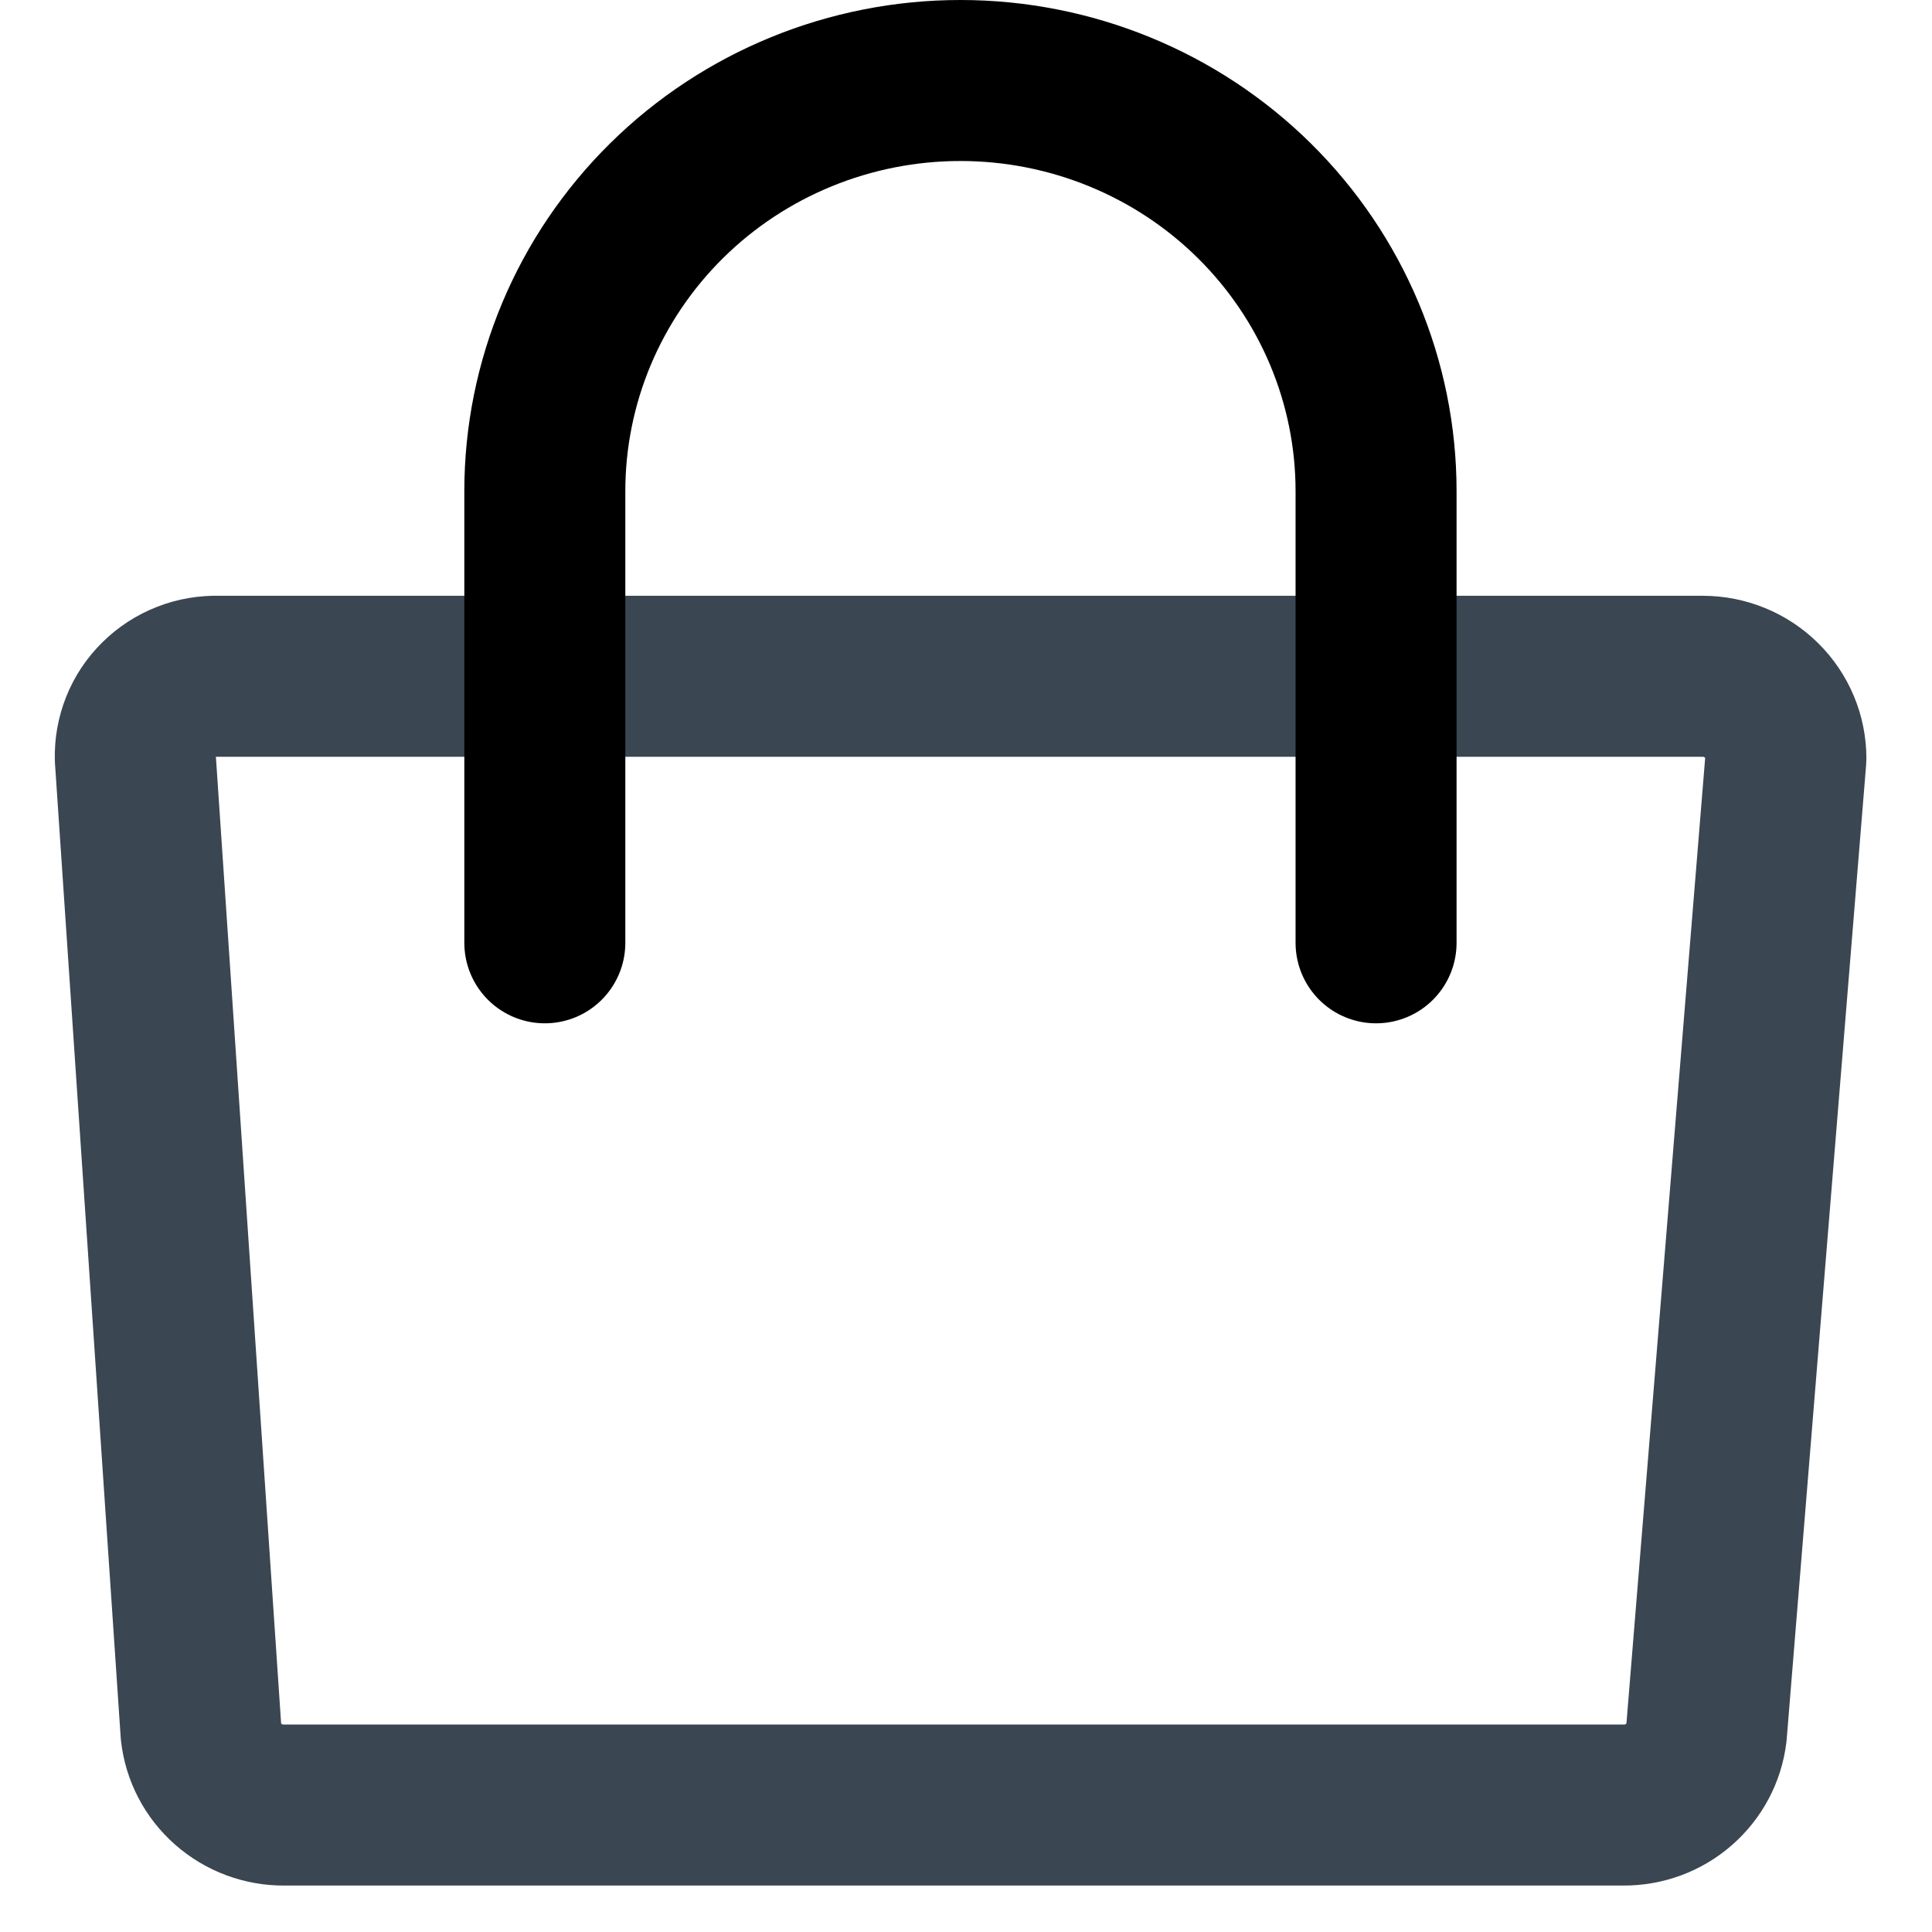
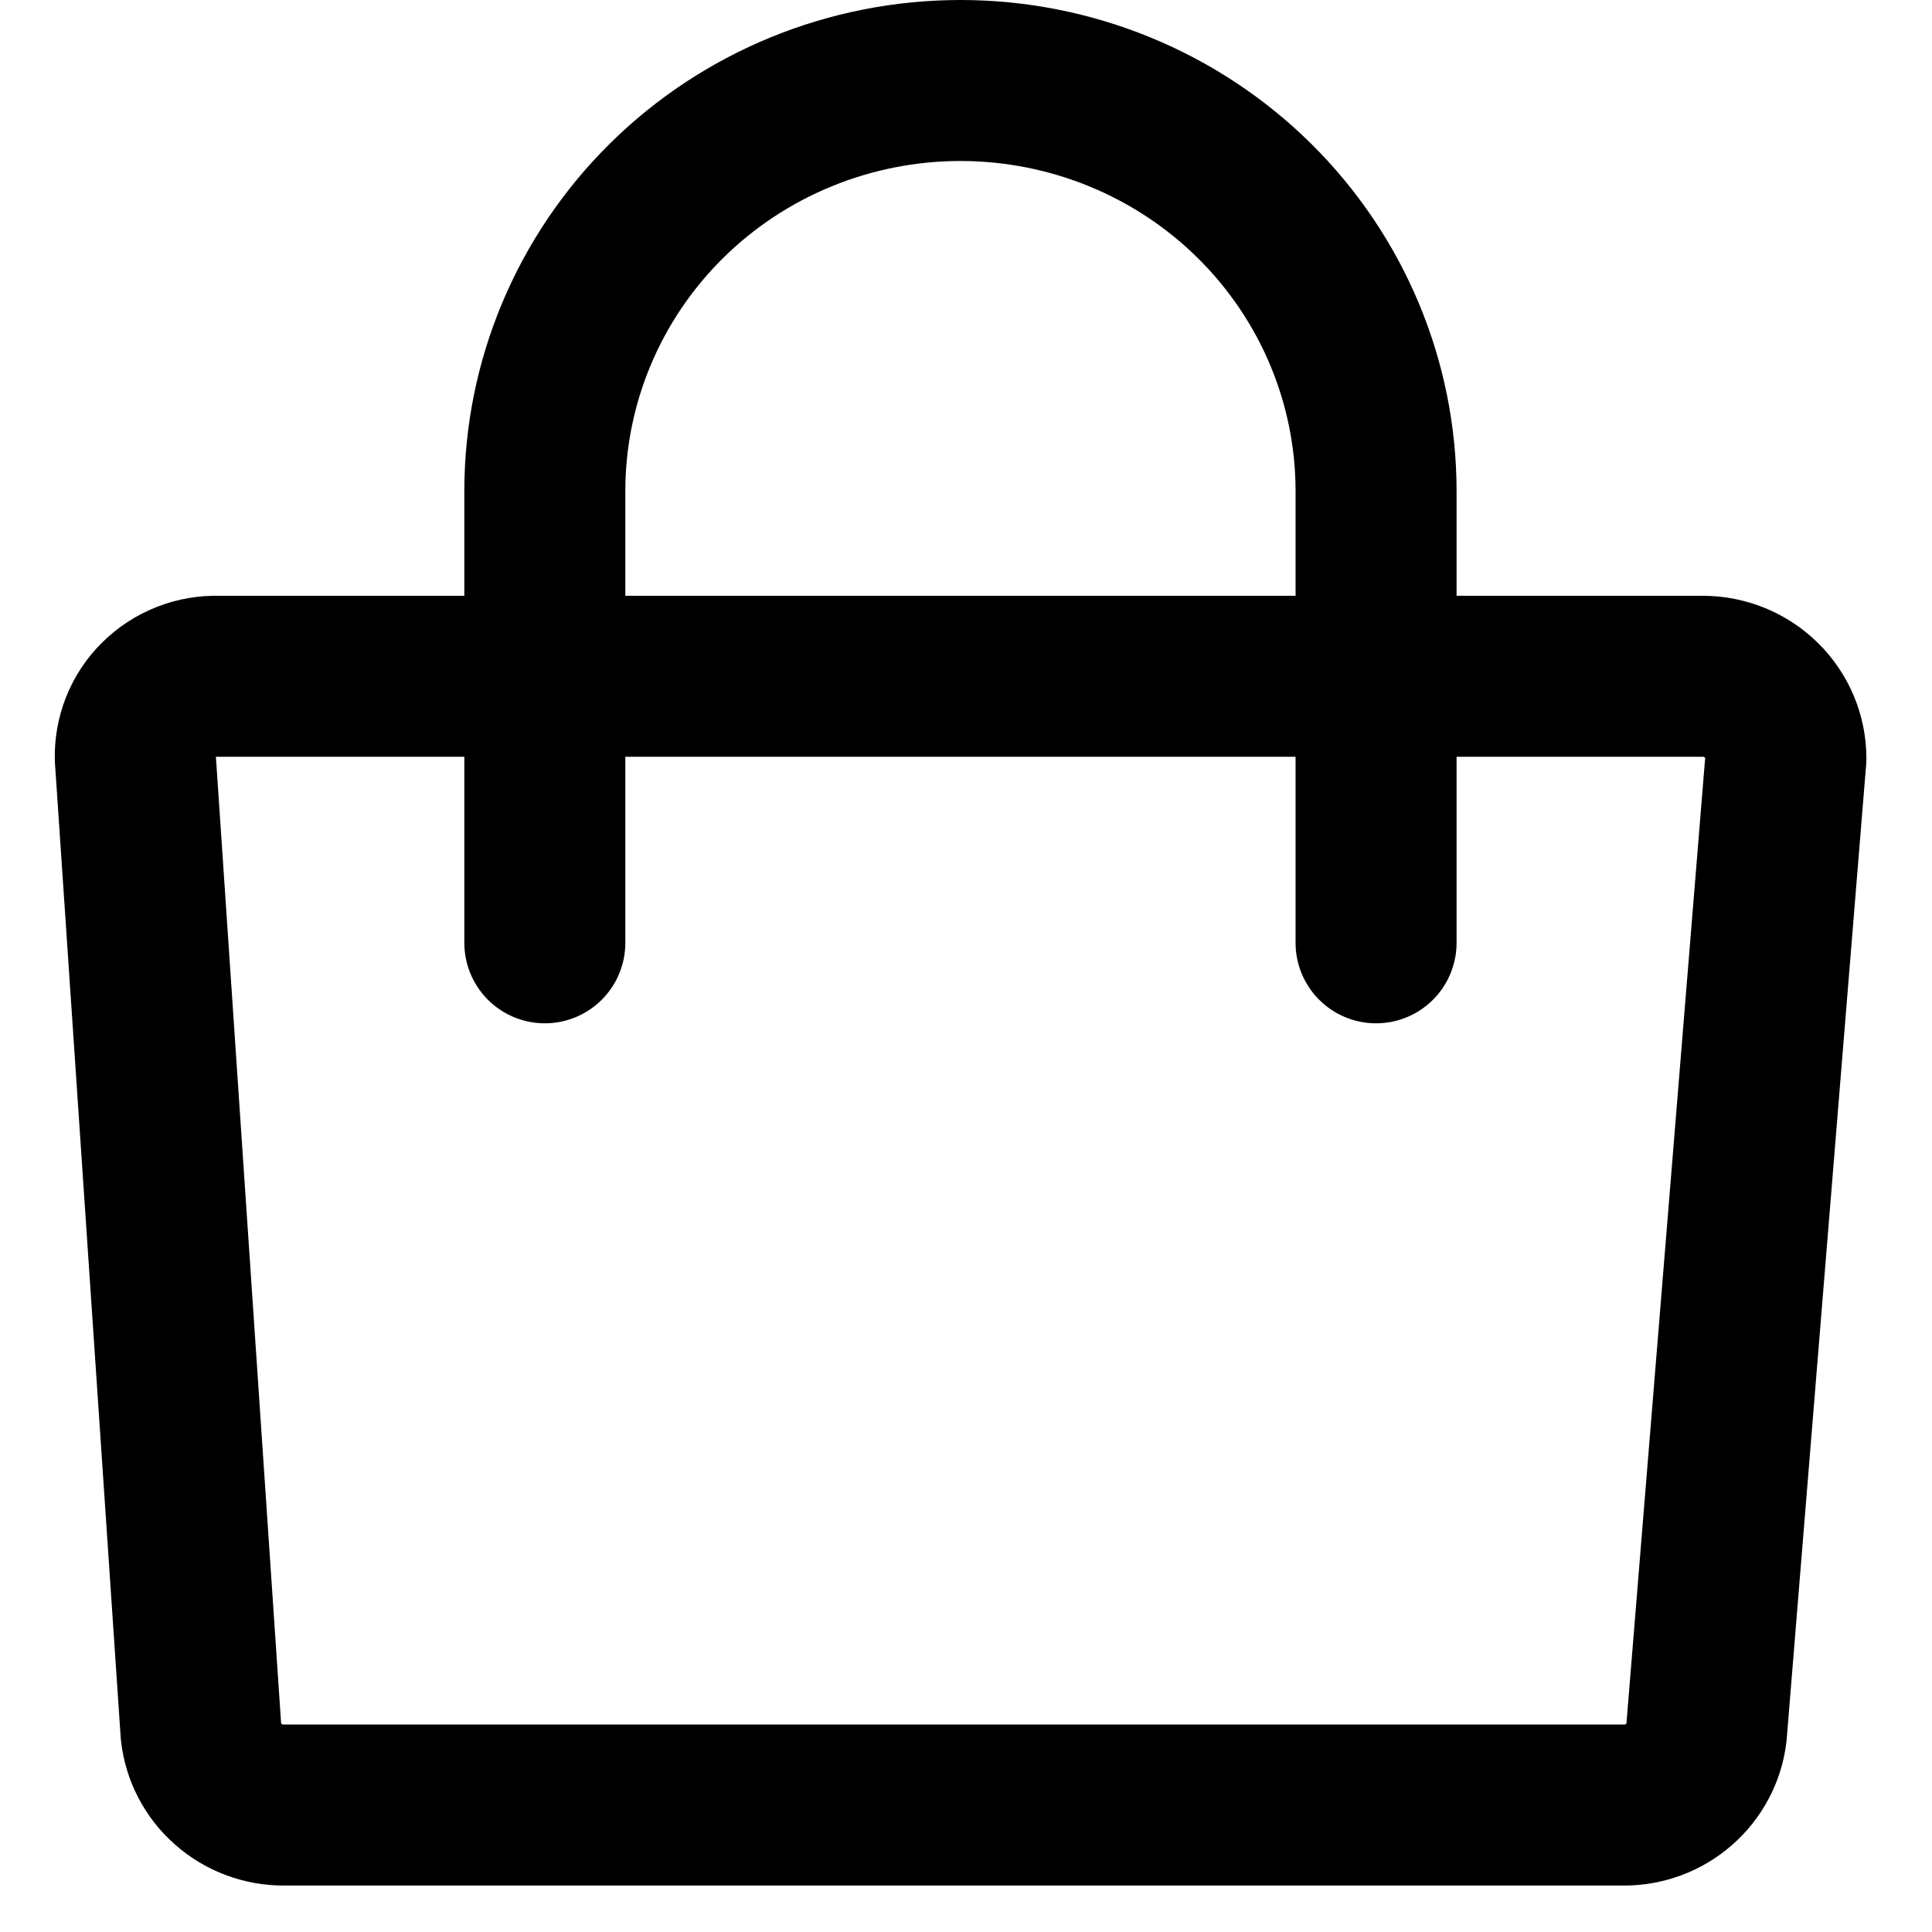
<svg xmlns="http://www.w3.org/2000/svg" width="24" height="24" viewBox="0 0 24 24" fill="none">
-   <path d="M20.166 22.423H3.53C3.274 22.425 3.028 22.333 2.837 22.165C2.646 21.998 2.525 21.766 2.497 21.515L1.681 9.421C1.677 9.286 1.701 9.152 1.751 9.026C1.801 8.9 1.877 8.786 1.974 8.691C2.071 8.595 2.186 8.52 2.314 8.47C2.441 8.42 2.577 8.397 2.714 8.401H21.152C21.426 8.401 21.689 8.509 21.882 8.7C22.076 8.891 22.185 9.151 22.185 9.421L21.198 21.526C21.168 21.774 21.046 22.003 20.855 22.169C20.665 22.335 20.42 22.425 20.166 22.423V22.423Z" stroke="#3A4651" stroke-width="2" stroke-linecap="round" stroke-linejoin="round" />
+   <path d="M20.166 22.423H3.53C3.274 22.425 3.028 22.333 2.837 22.165C2.646 21.998 2.525 21.766 2.497 21.515L1.681 9.421C1.677 9.286 1.701 9.152 1.751 9.026C1.801 8.9 1.877 8.786 1.974 8.691C2.071 8.595 2.186 8.52 2.314 8.47C2.441 8.42 2.577 8.397 2.714 8.401H21.152C21.426 8.401 21.689 8.509 21.882 8.7C22.076 8.891 22.185 9.151 22.185 9.421L21.198 21.526C21.168 21.774 21.046 22.003 20.855 22.169C20.665 22.335 20.42 22.425 20.166 22.423V22.423Z" stroke="#000" stroke-width="2" stroke-linecap="round" stroke-linejoin="round" />
  <path d="M6.768 11.712V6.101C6.768 4.748 7.312 3.451 8.28 2.494C9.248 1.537 10.562 1 11.931 1C13.3 1 14.614 1.537 15.582 2.494C16.55 3.451 17.094 4.748 17.094 6.101V11.712" stroke="#000" stroke-width="2" stroke-linecap="round" stroke-linejoin="round" />
</svg>
